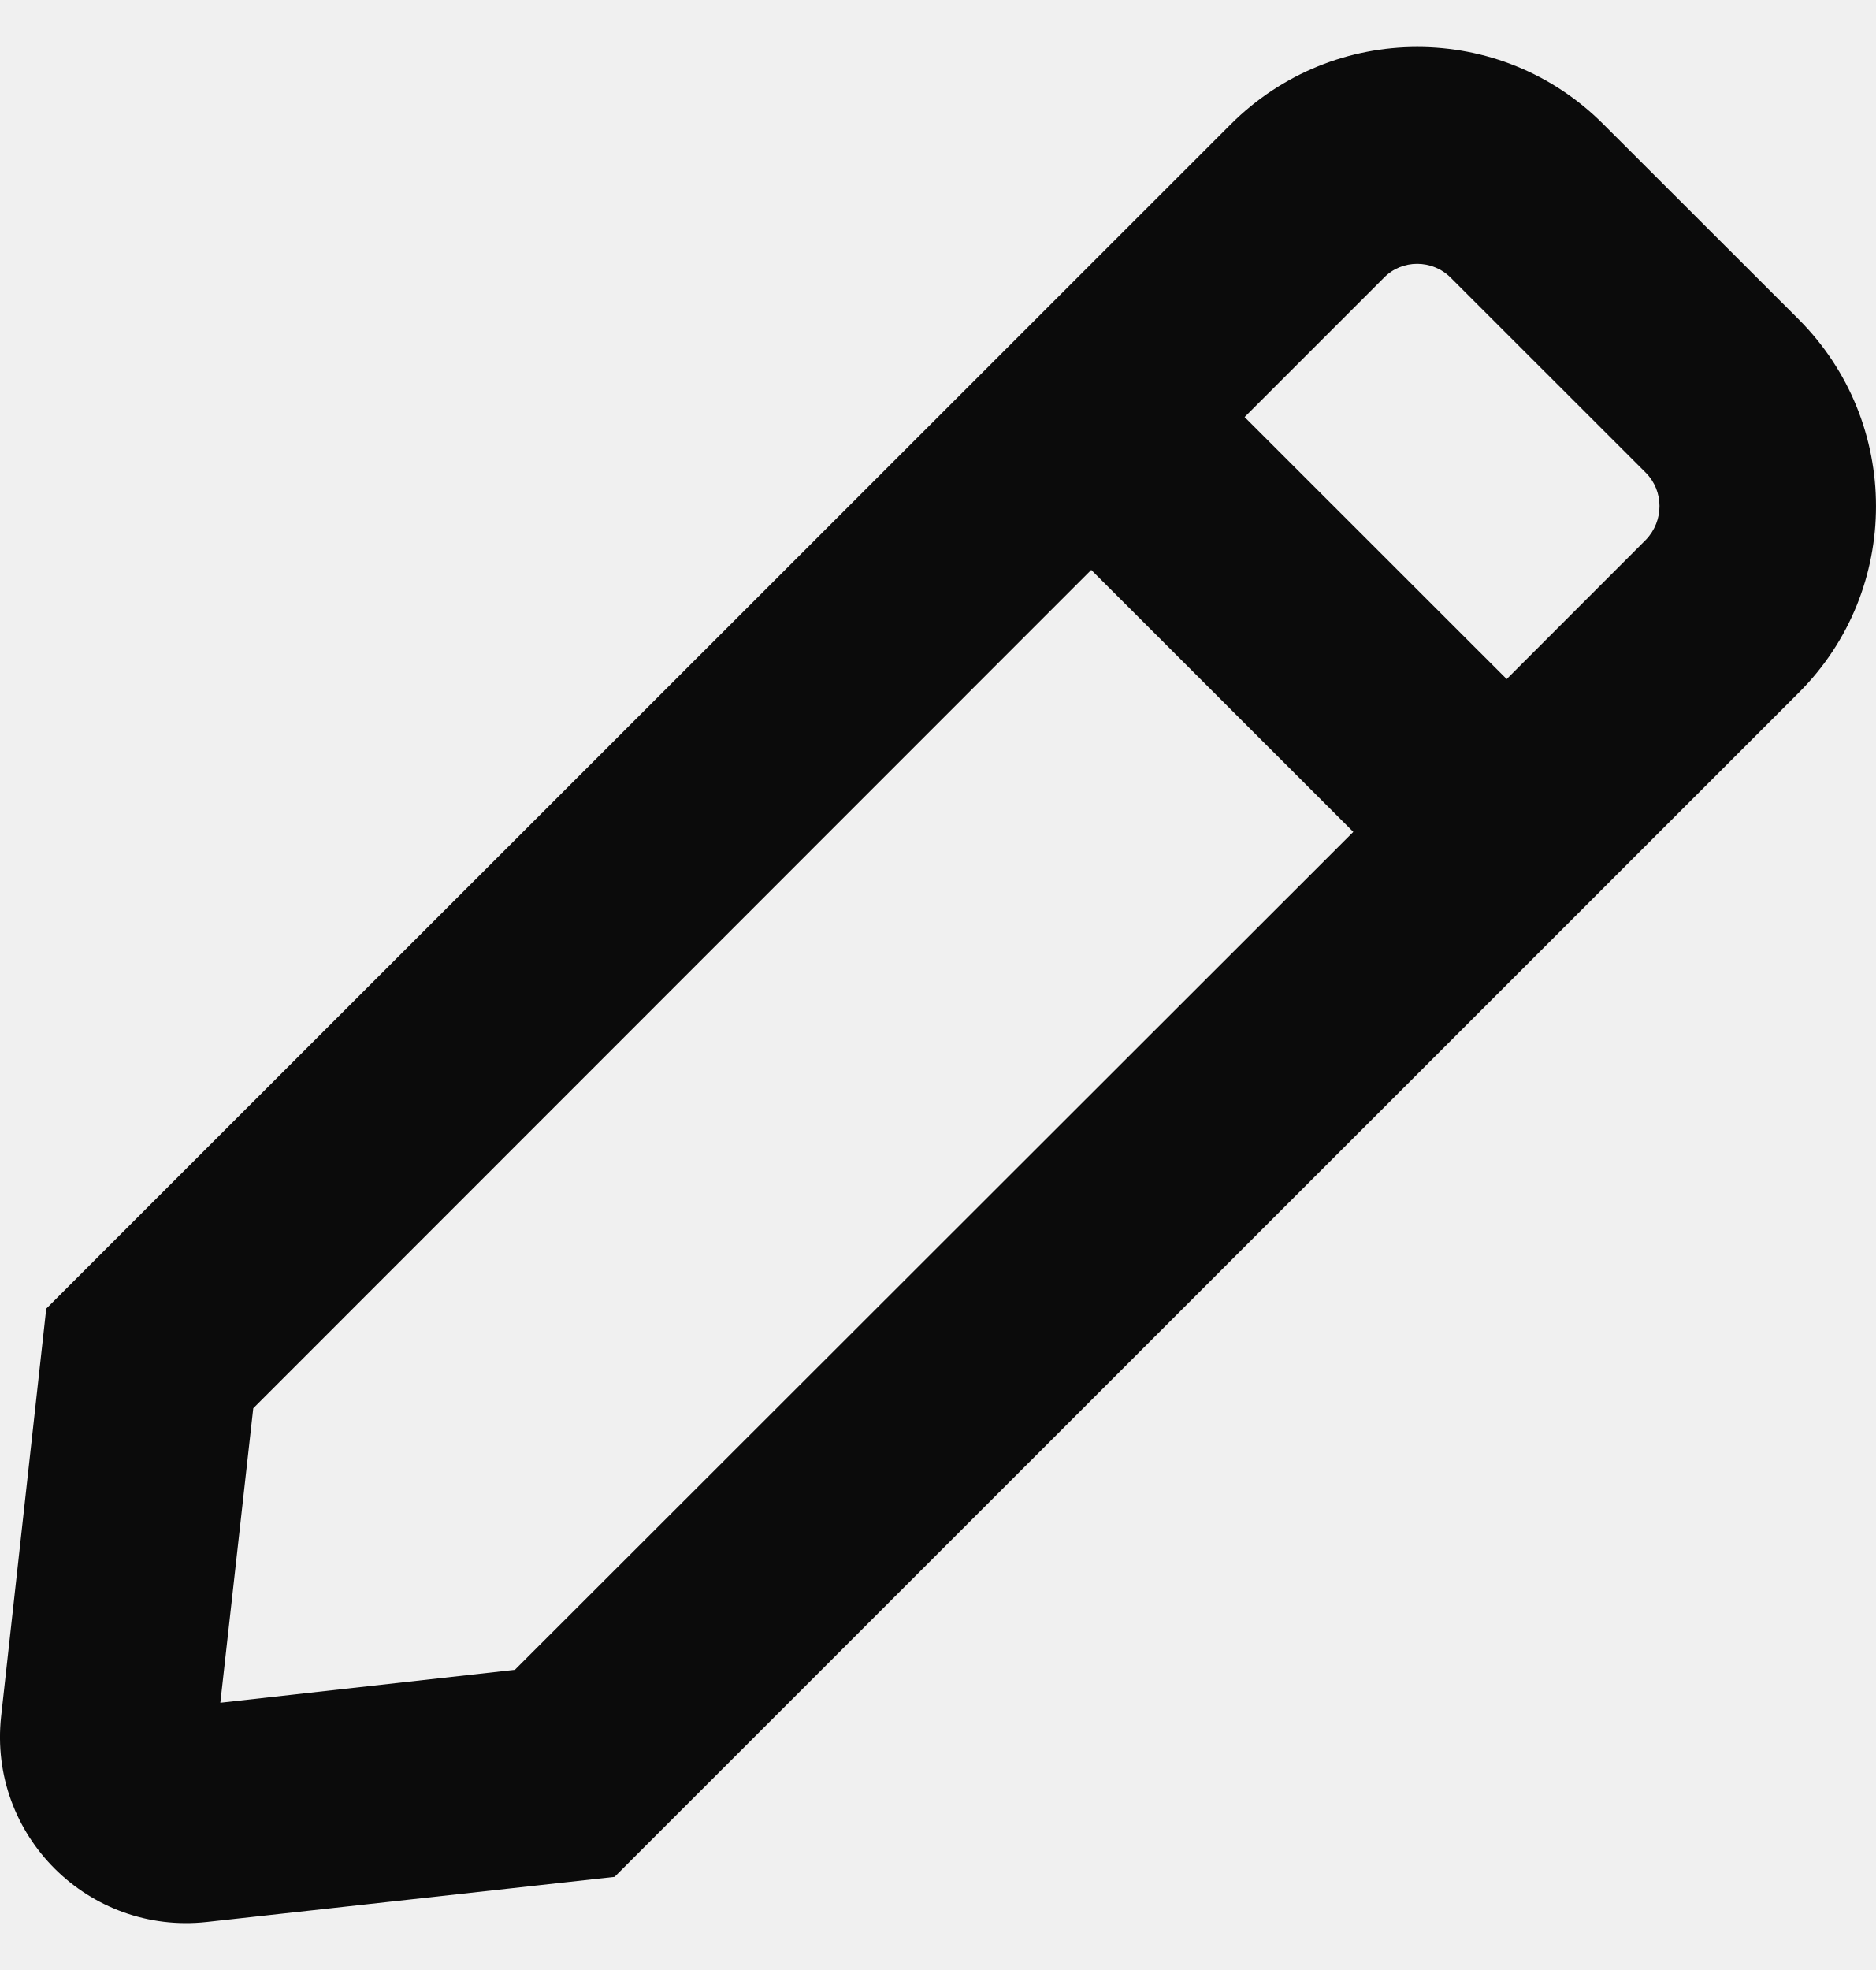
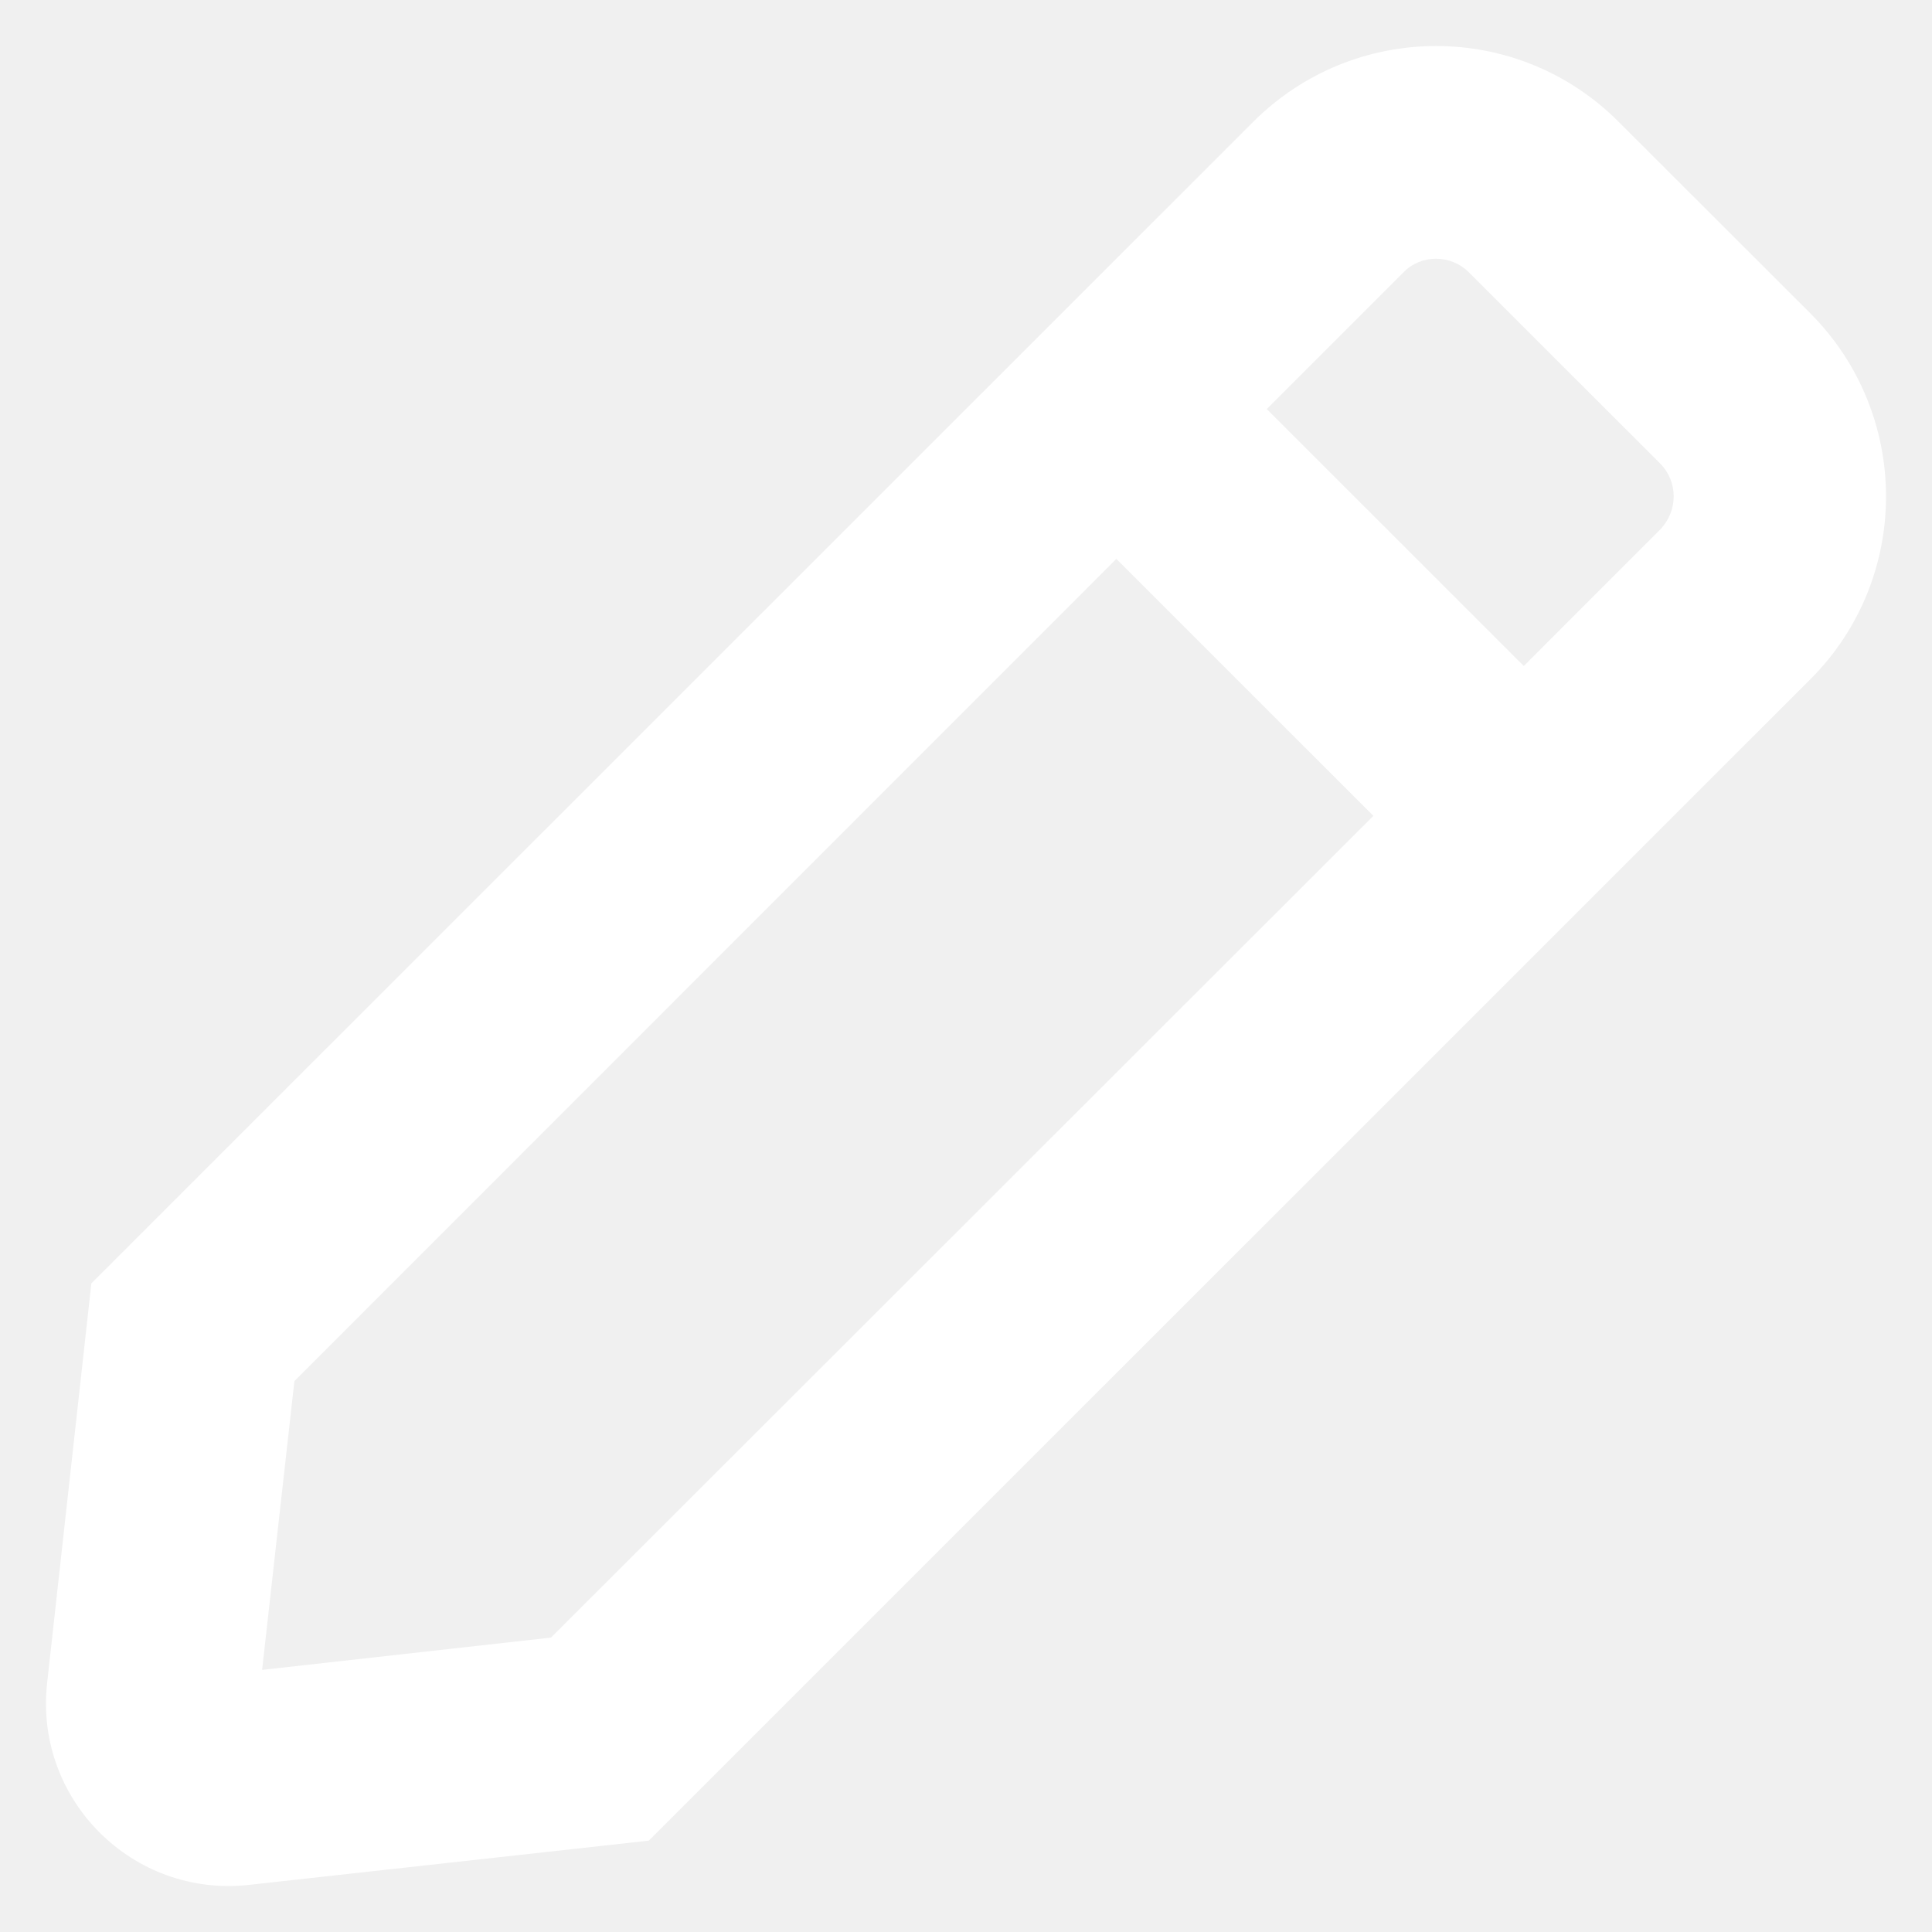
- <svg xmlns="http://www.w3.org/2000/svg" width="20" height="21" viewBox="0 0 20 21" fill="none">
-   <path d="M19.178 7.383L6.552 20.007L2.205 20.488C0.945 20.627 -0.127 19.565 0.012 18.296L0.493 13.95L13.12 1.326C14.221 0.225 16 0.225 17.096 1.326L19.174 3.402C20.275 4.503 20.275 6.287 19.178 7.383ZM14.428 8.868L11.634 6.075L2.7 15.012L2.349 18.151L5.489 17.8L14.428 8.868ZM17.544 5.037L15.466 2.96C15.269 2.763 14.947 2.763 14.755 2.96L13.269 4.446L16.063 7.239L17.548 5.753C17.741 5.551 17.741 5.234 17.544 5.037Z" fill="#0B0B0B" />
+ <svg xmlns="http://www.w3.org/2000/svg" width="12" height="12" viewBox="0 0 20 21" fill="#FFFFFF">
+   <path d="M19.178 7.383L6.552 20.007L2.205 20.488C0.945 20.627 -0.127 19.565 0.012 18.296L0.493 13.95L13.12 1.326C14.221 0.225 16 0.225 17.096 1.326L19.174 3.402C20.275 4.503 20.275 6.287 19.178 7.383ZM14.428 8.868L11.634 6.075L2.7 15.012L2.349 18.151L5.489 17.8L14.428 8.868ZM17.544 5.037L15.466 2.96C15.269 2.763 14.947 2.763 14.755 2.96L13.269 4.446L16.063 7.239L17.548 5.753C17.741 5.551 17.741 5.234 17.544 5.037Z" fill="#FFFFFF" />
</svg>
